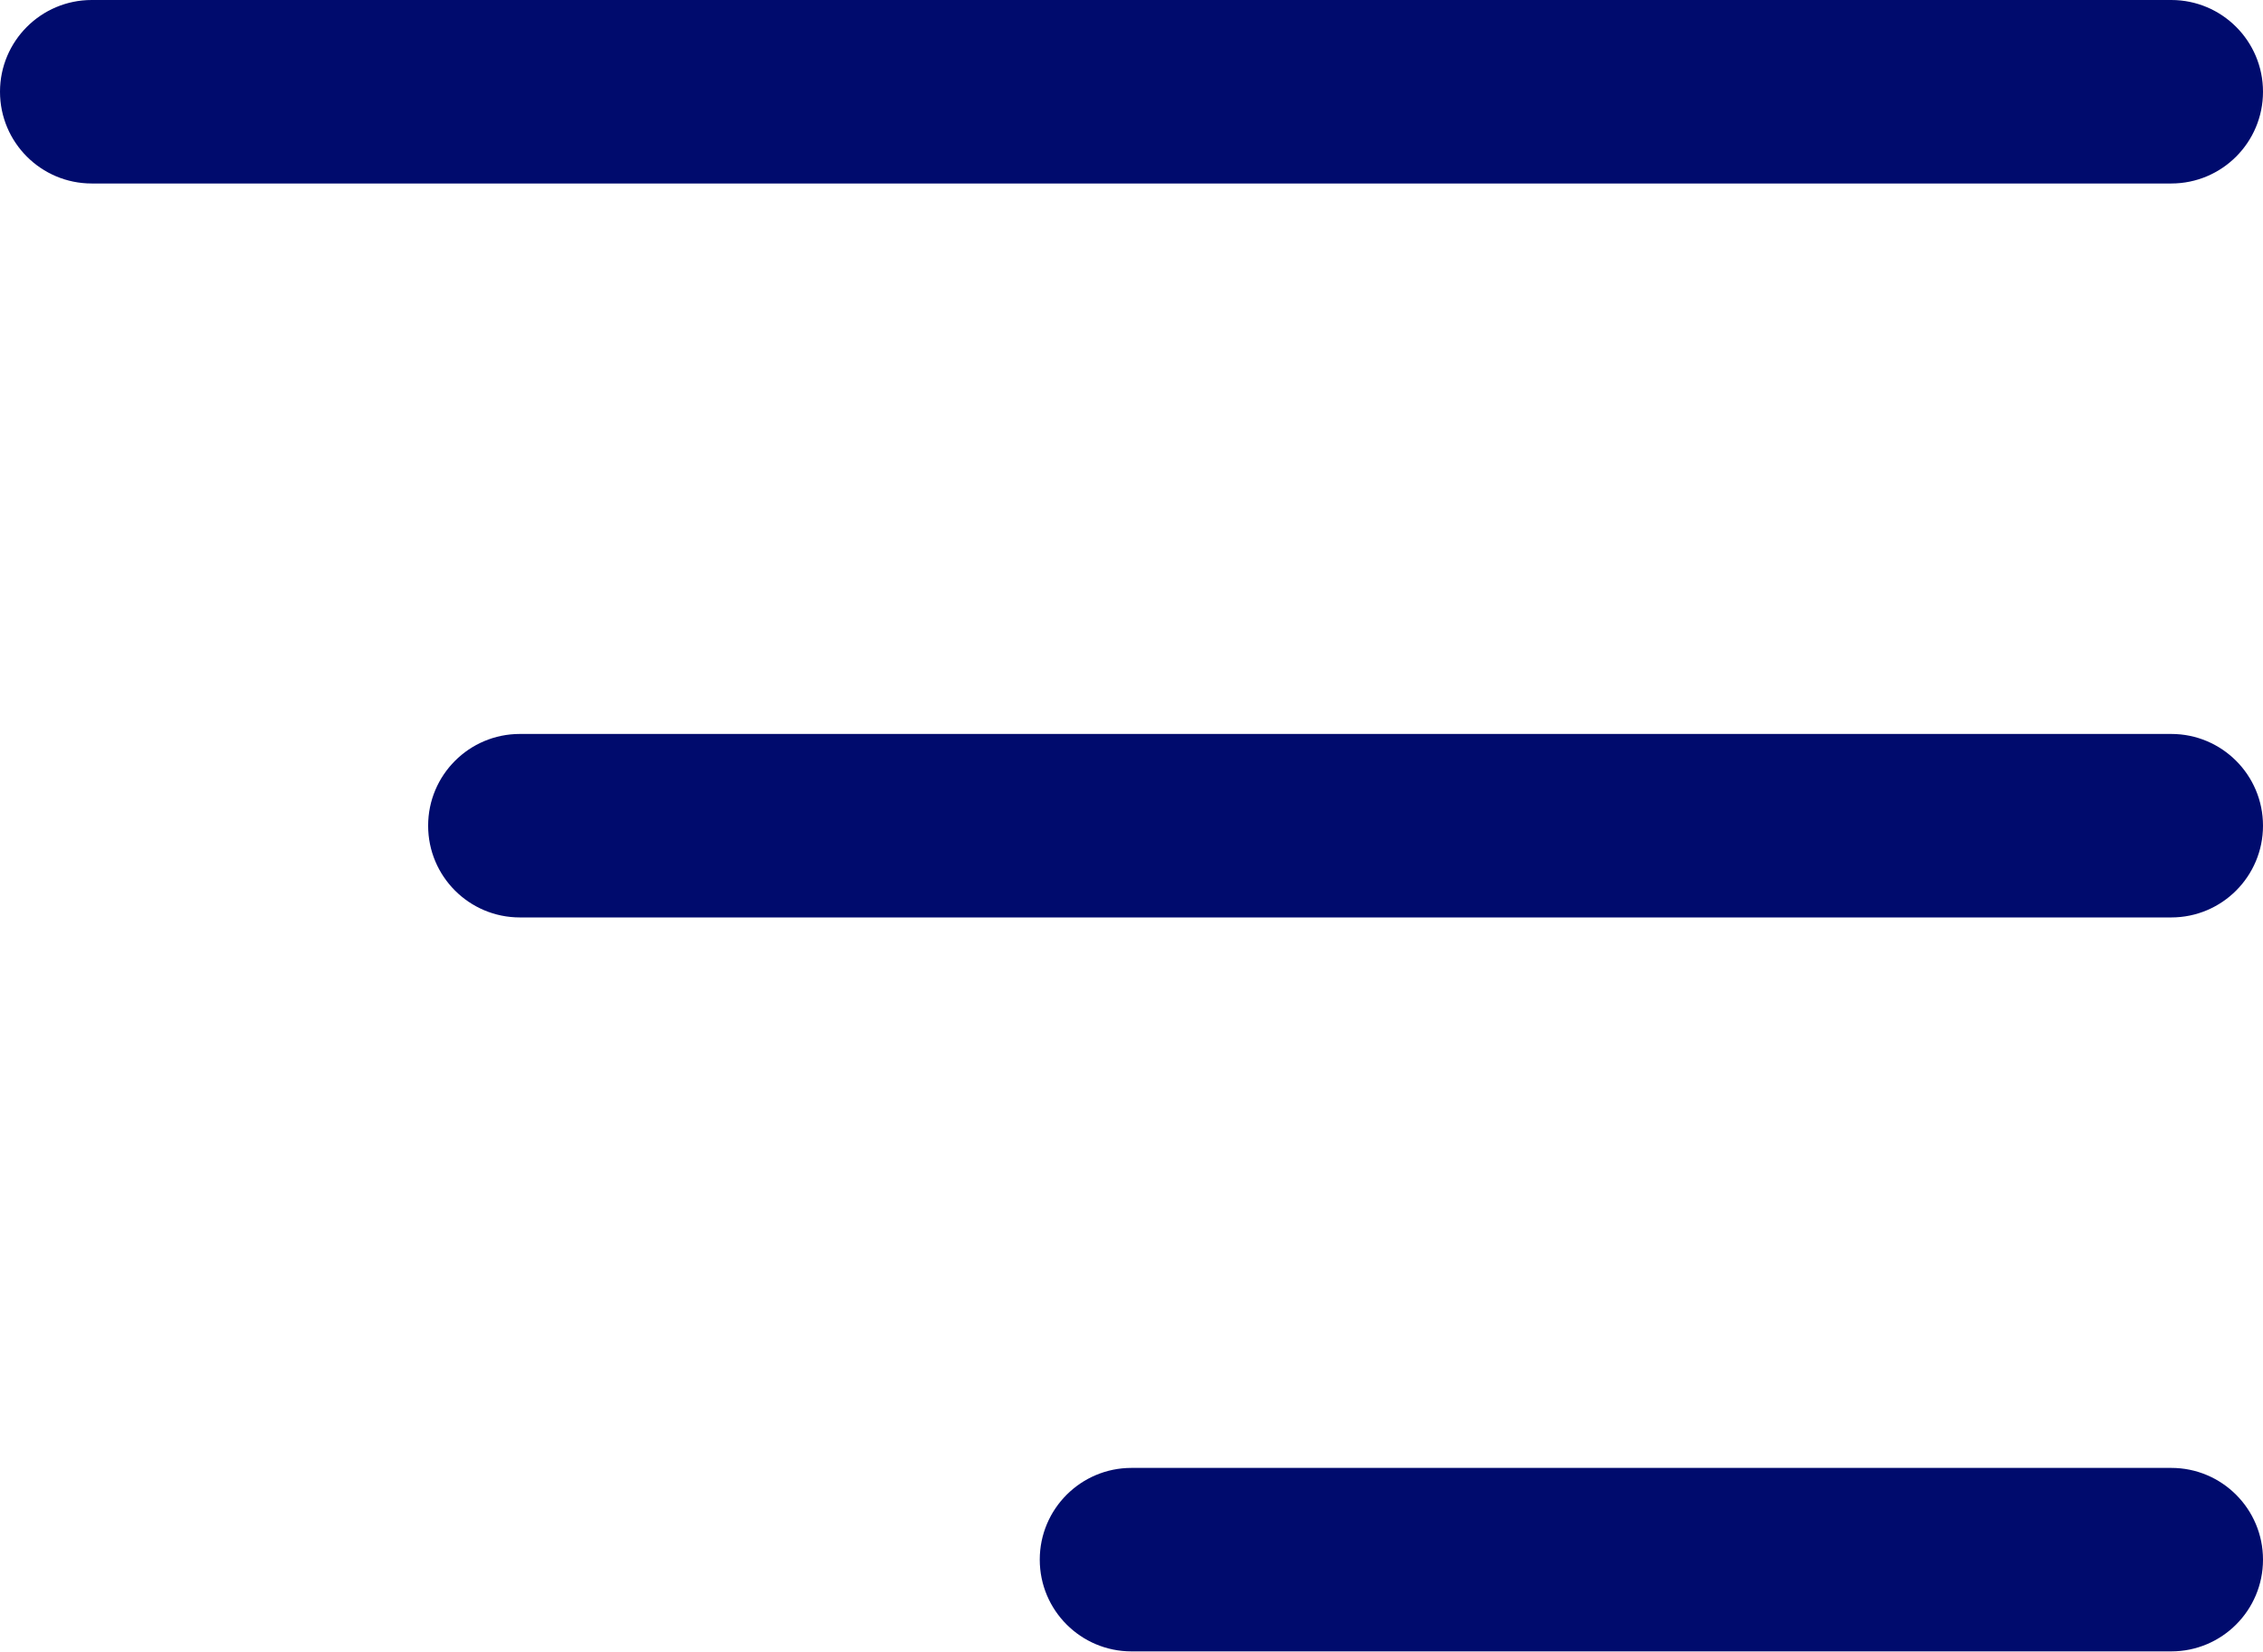
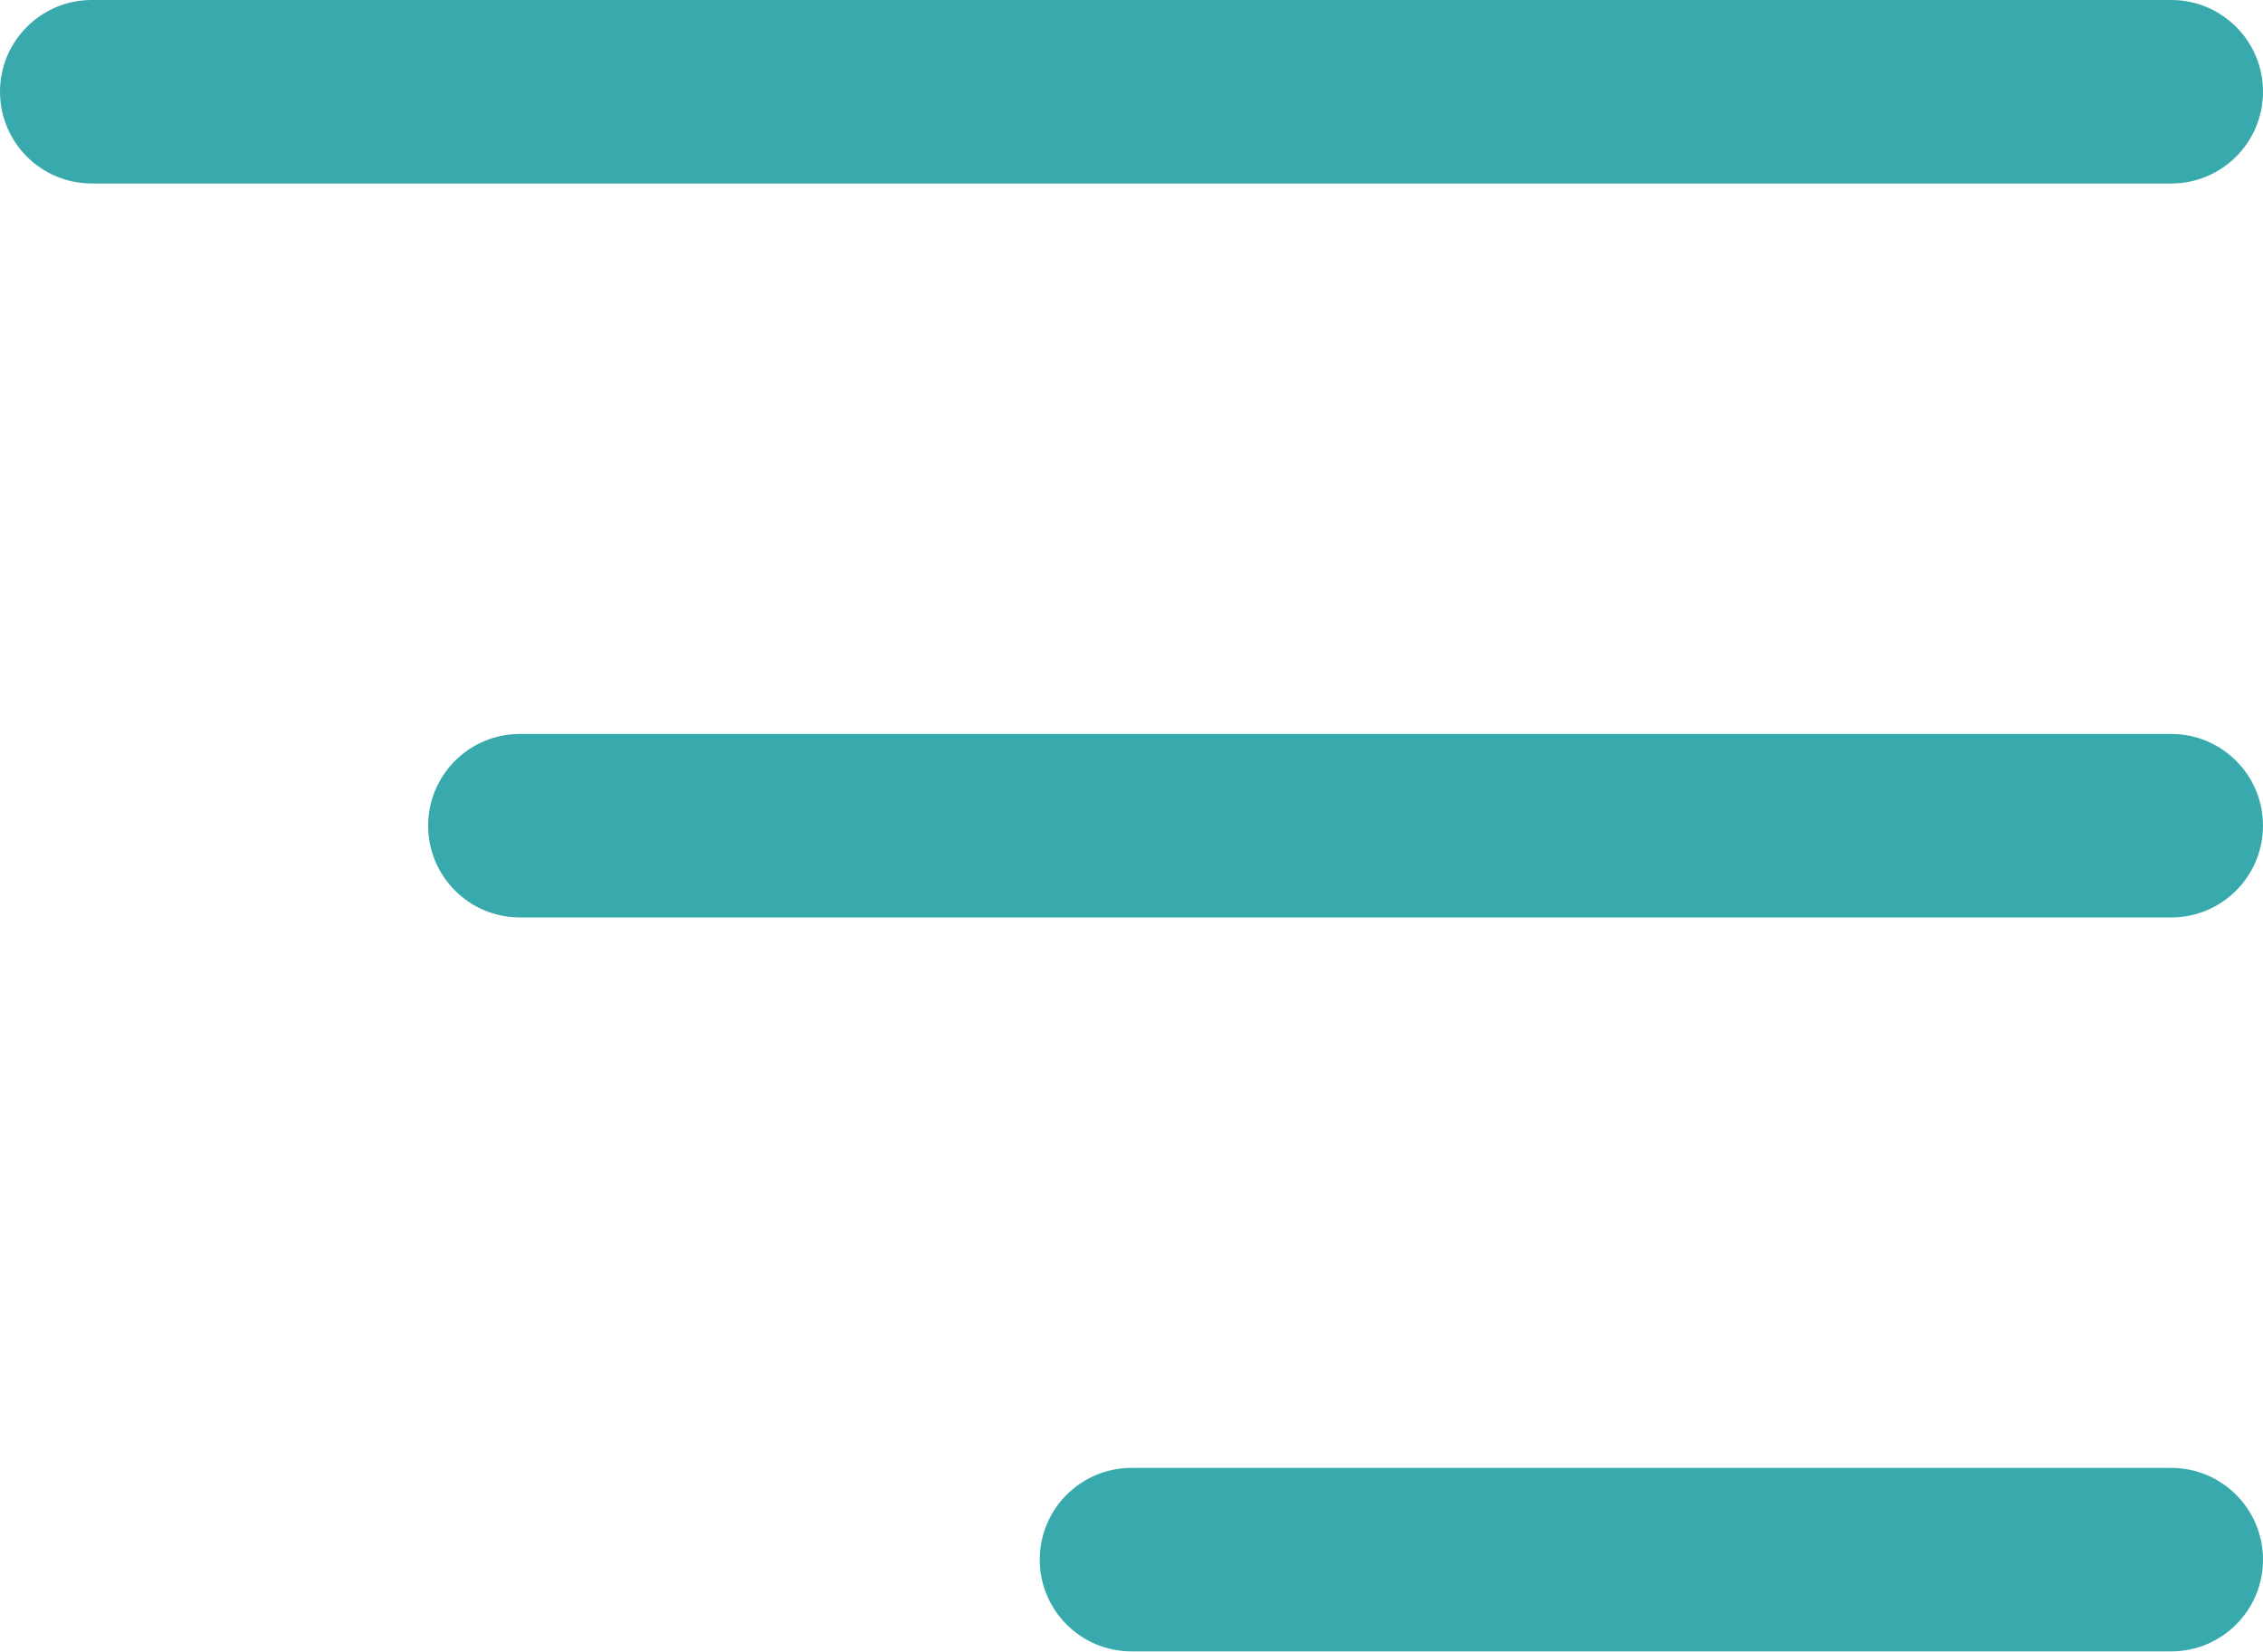
<svg xmlns="http://www.w3.org/2000/svg" width="37" height="27" viewBox="0 0 37 27" fill="none">
-   <rect x="17" y="24" width="20" height="3" rx="1.5" fill="#000B6D" />
-   <rect x="7" y="12" width="30" height="3" rx="1.5" fill="#000B6D" />
-   <rect width="37" height="3" rx="1.5" fill="#000B6D" />
+   <rect x="17" y="24" width="20" height="3" rx="1.5" fill="#38aaad" />
+   <rect x="7" y="12" width="30" height="3" rx="1.5" fill="#38aaad" />
+   <rect width="37" height="3" rx="1.5" fill="#38aaad" />
</svg>
